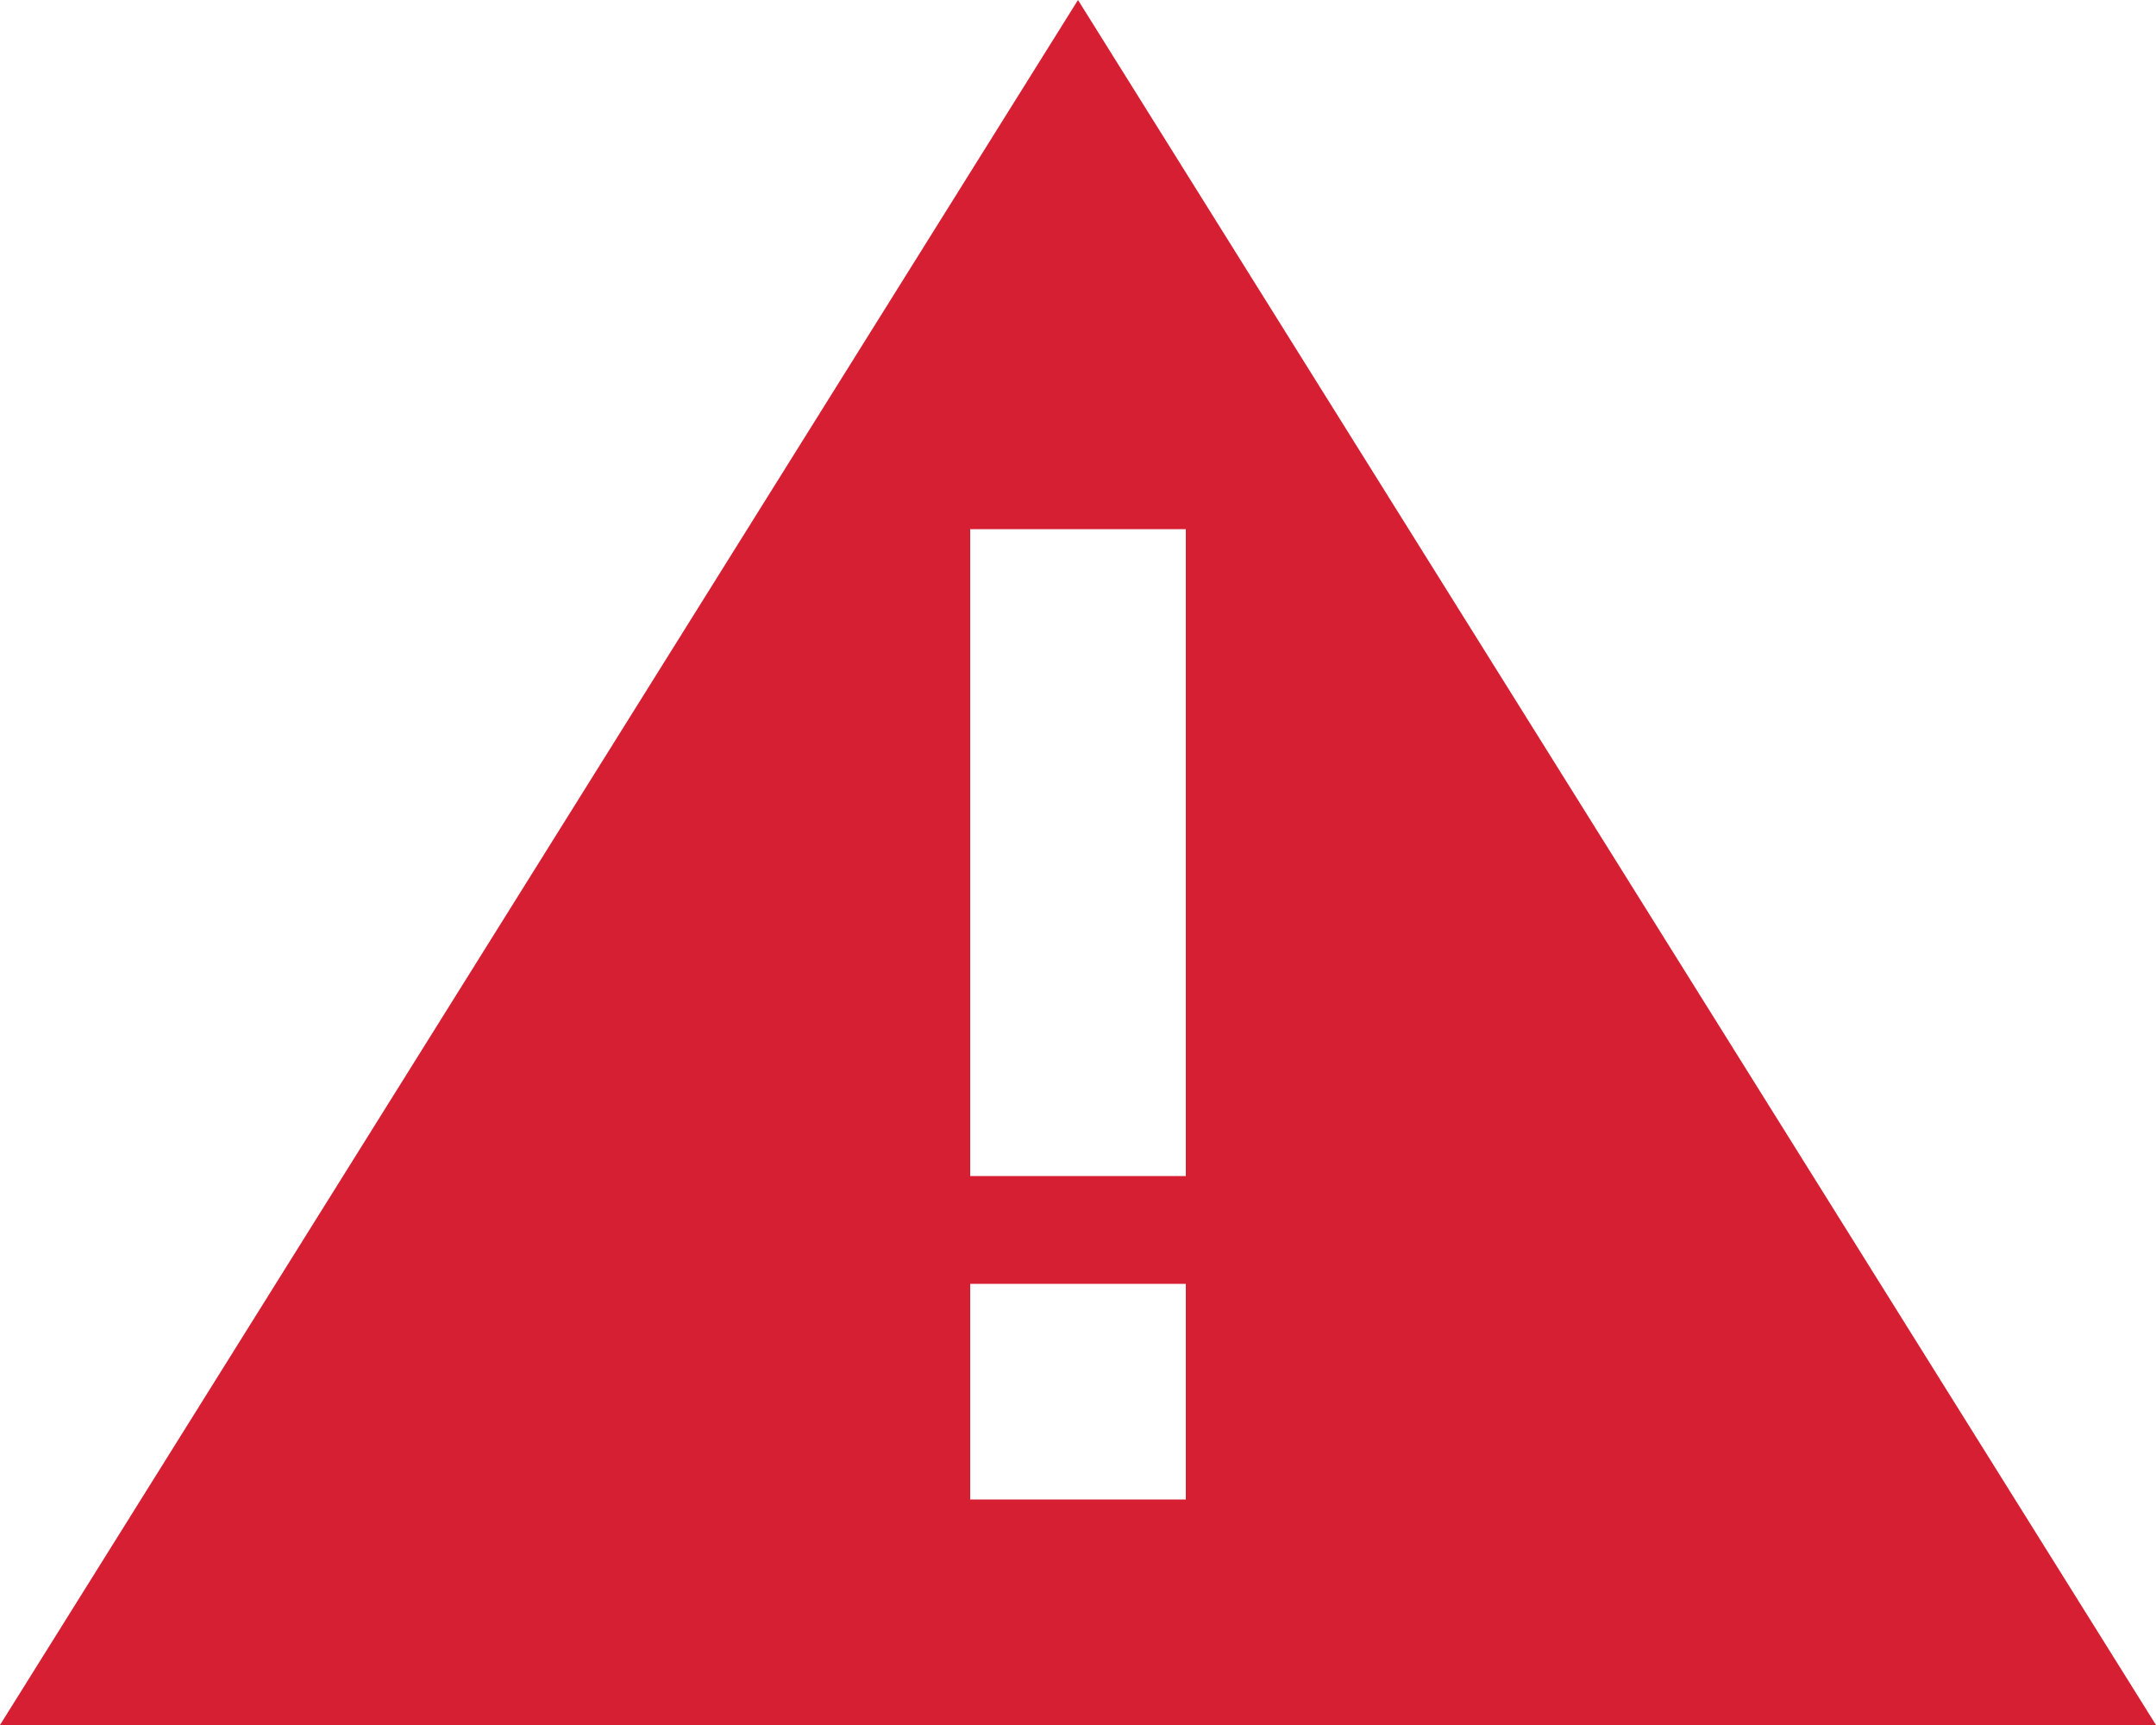
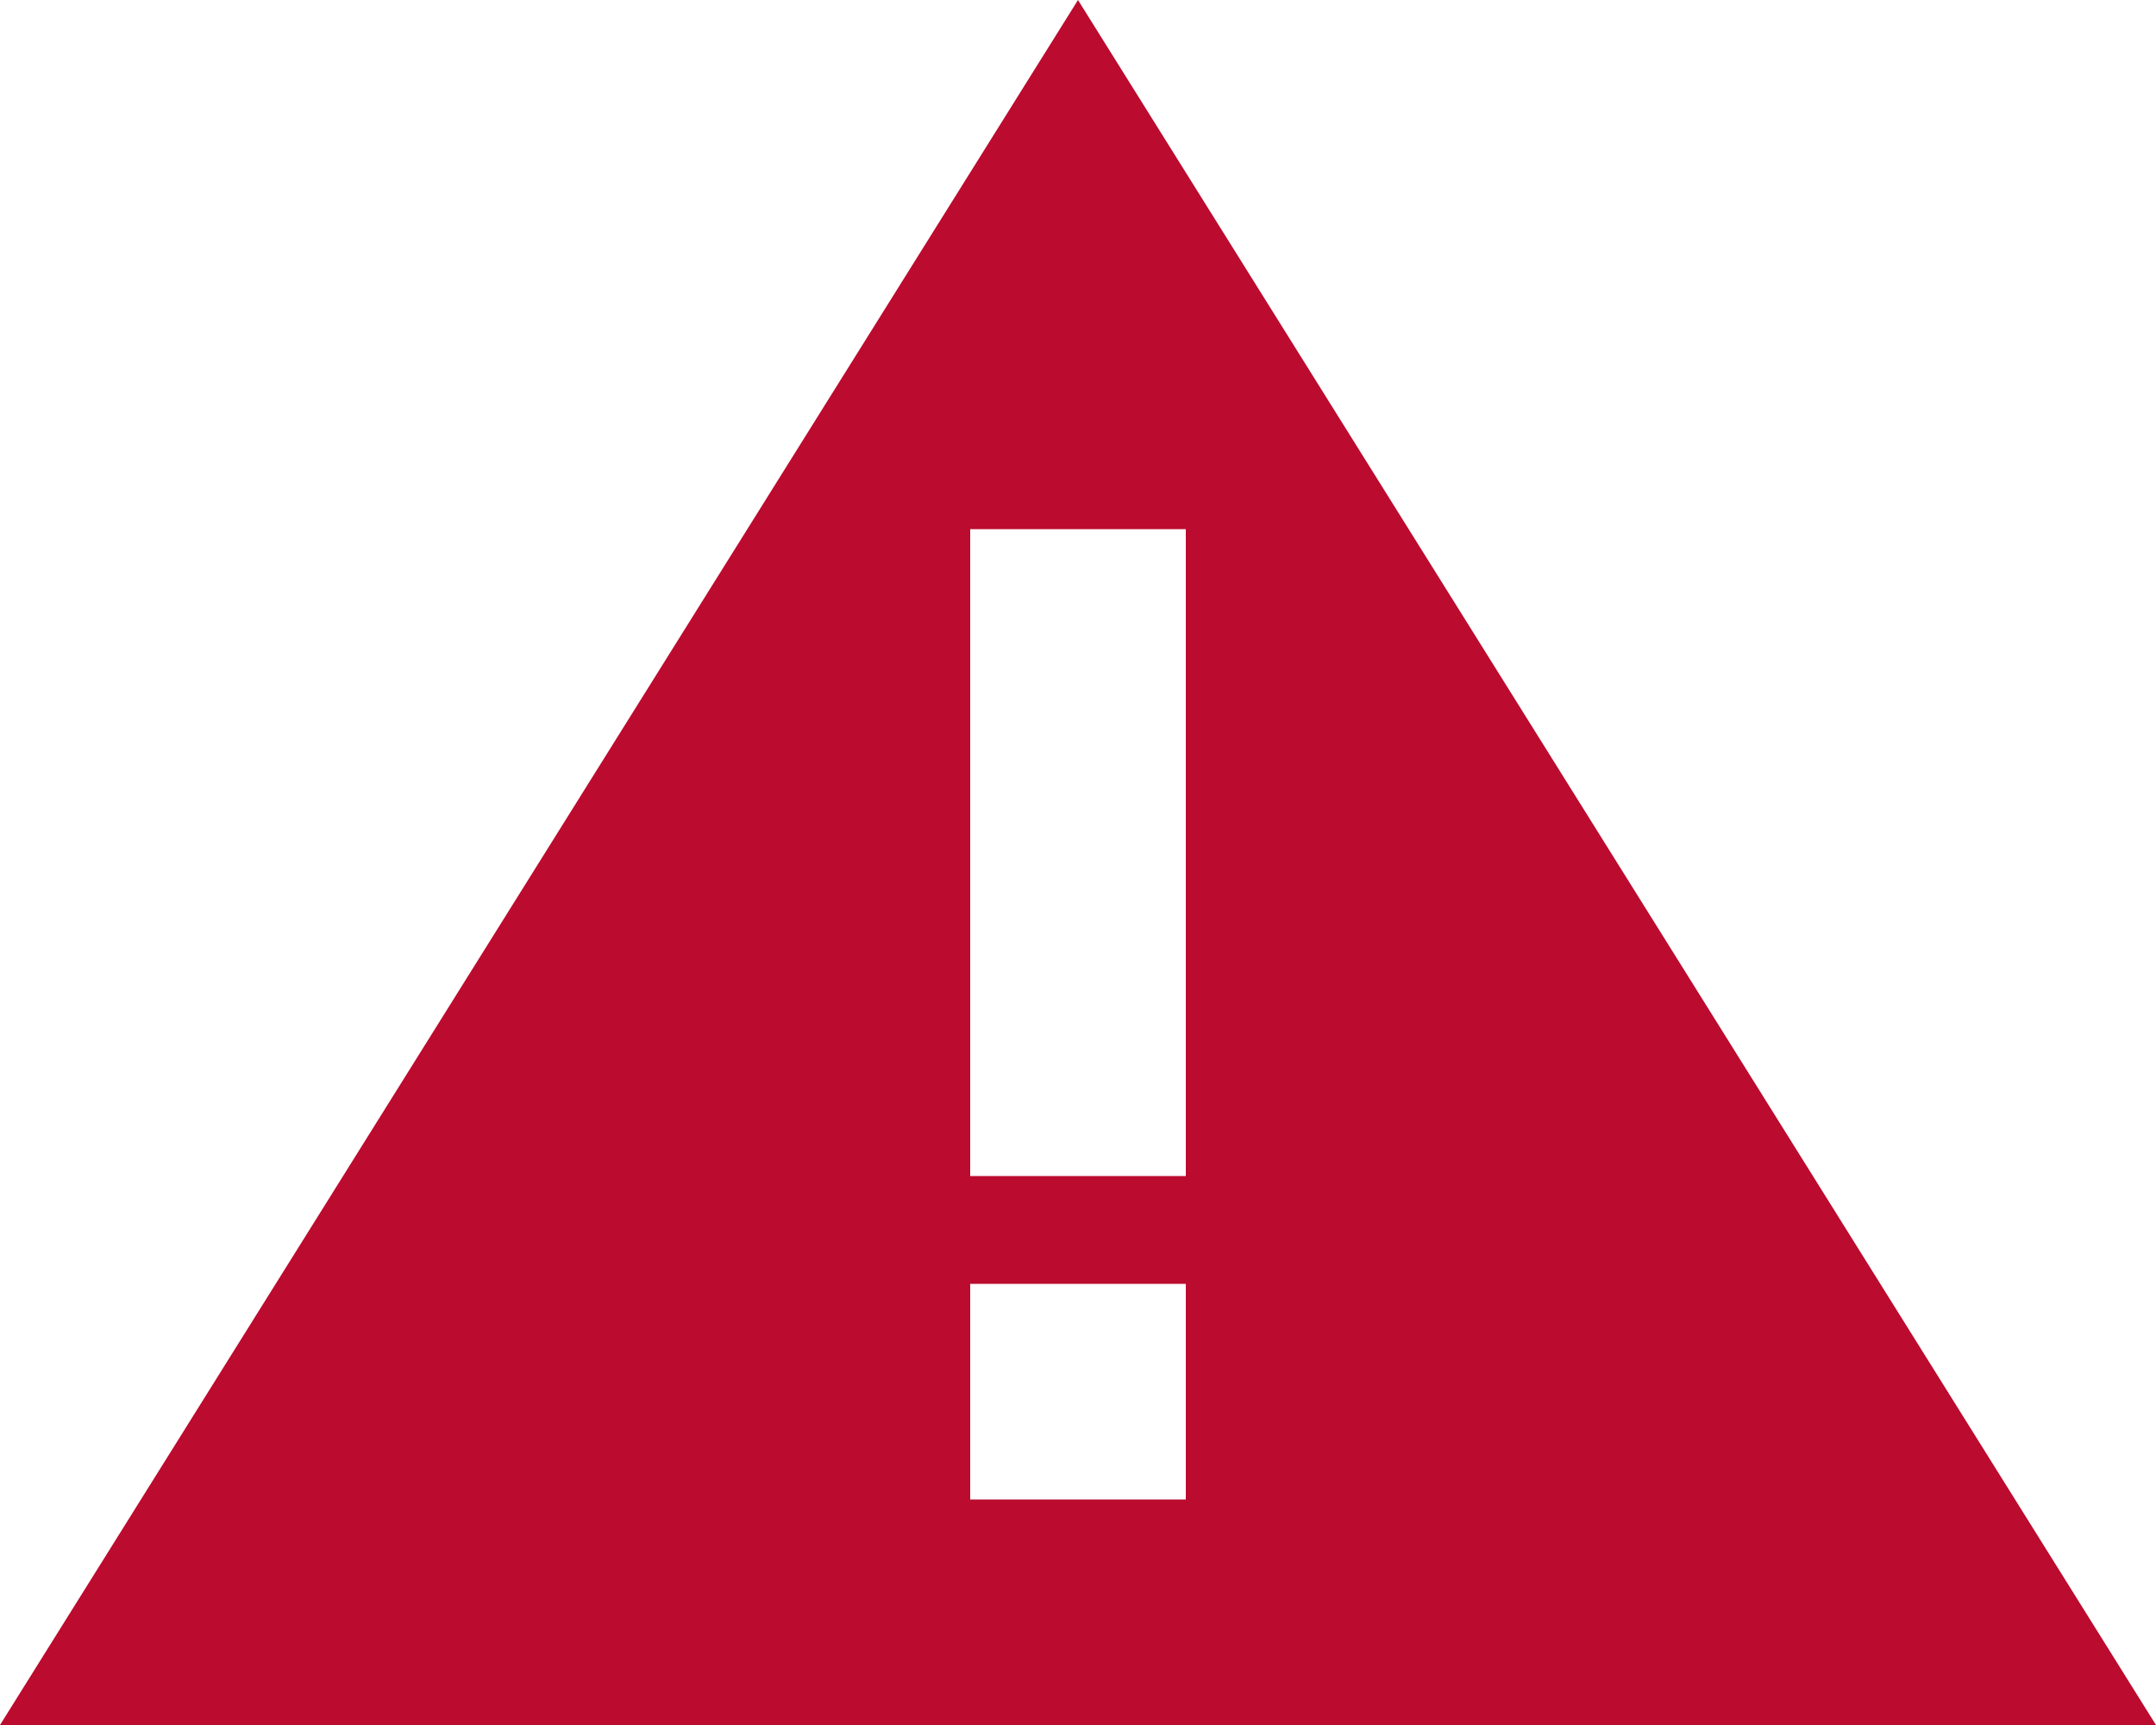
<svg xmlns="http://www.w3.org/2000/svg" version="1.2" baseProfile="tiny" id="Layer_1" x="0px" y="0px" width="20px" height="16px" viewBox="0 0 20 16" xml:space="preserve">
-   <path fill="#D61F33" d="M10,0L0,16h20L10,0z M11,13.908H9v-2h2V13.908z M9,10.908v-6h2v6H9z" />
+   <path fill="#BB0B2F" d="M10,0L0,16h20L10,0z M11,13.908H9v-2h2V13.908z M9,10.908v-6h2v6H9z" />
</svg>
